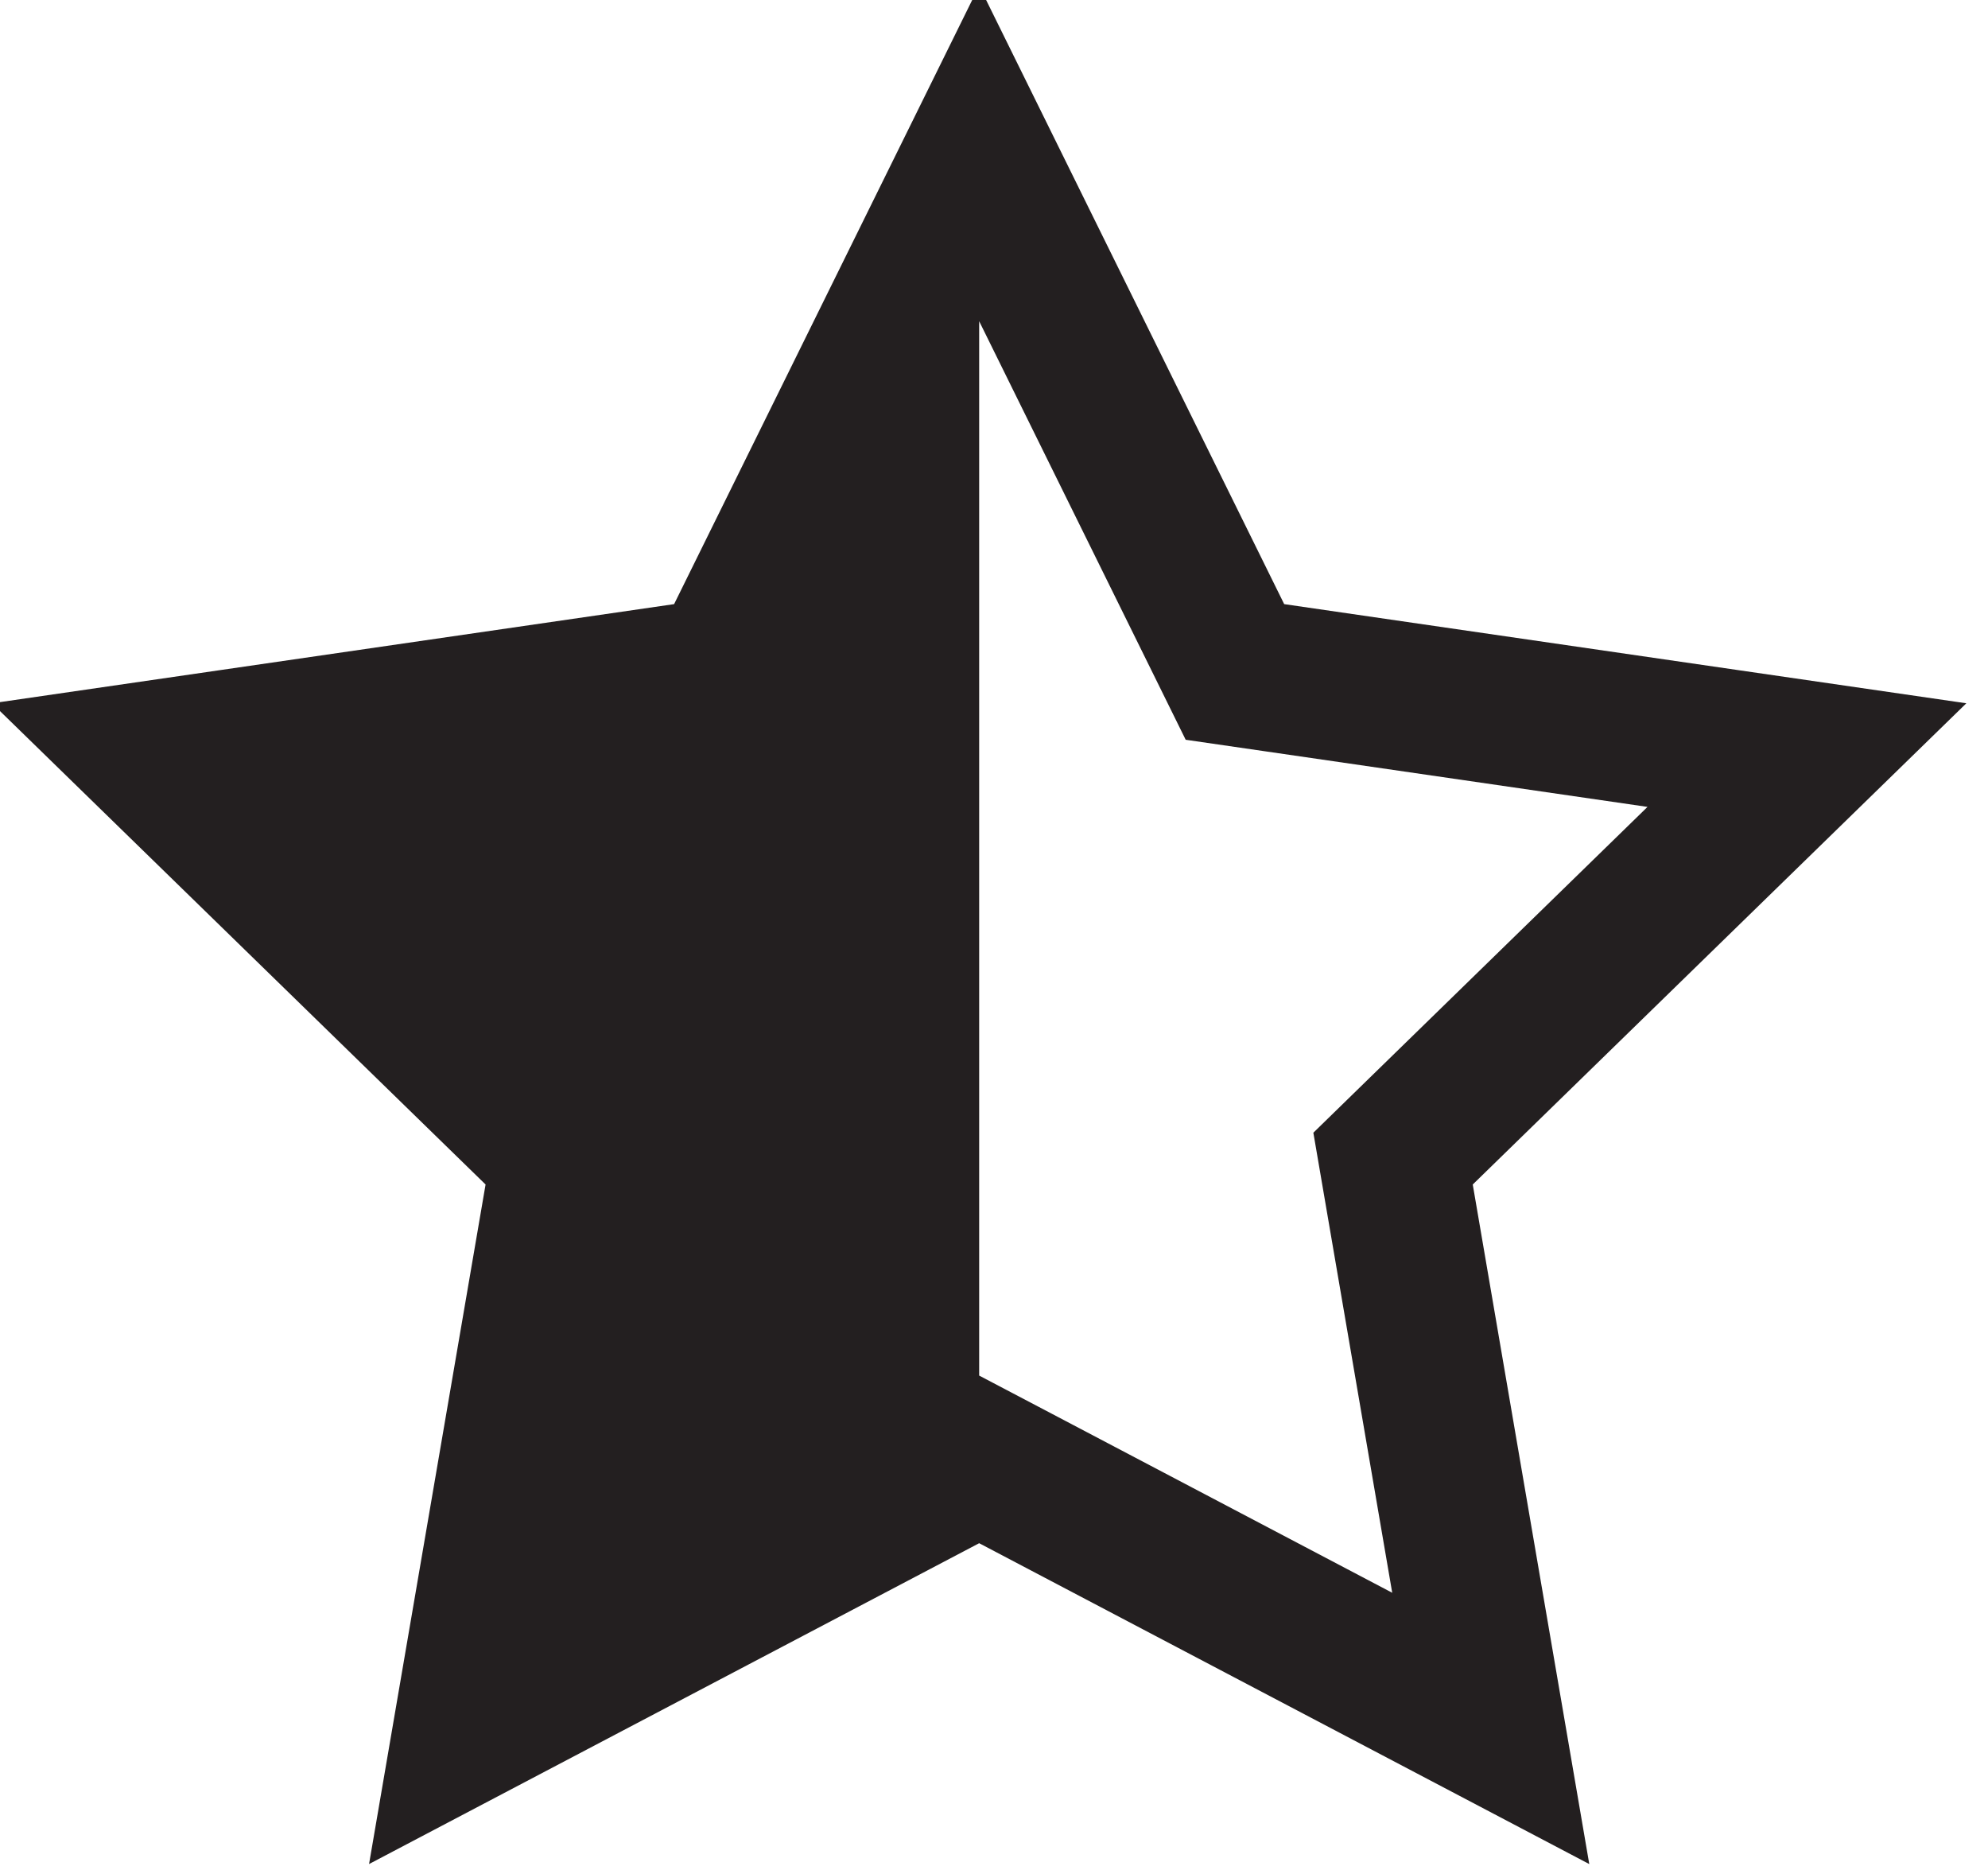
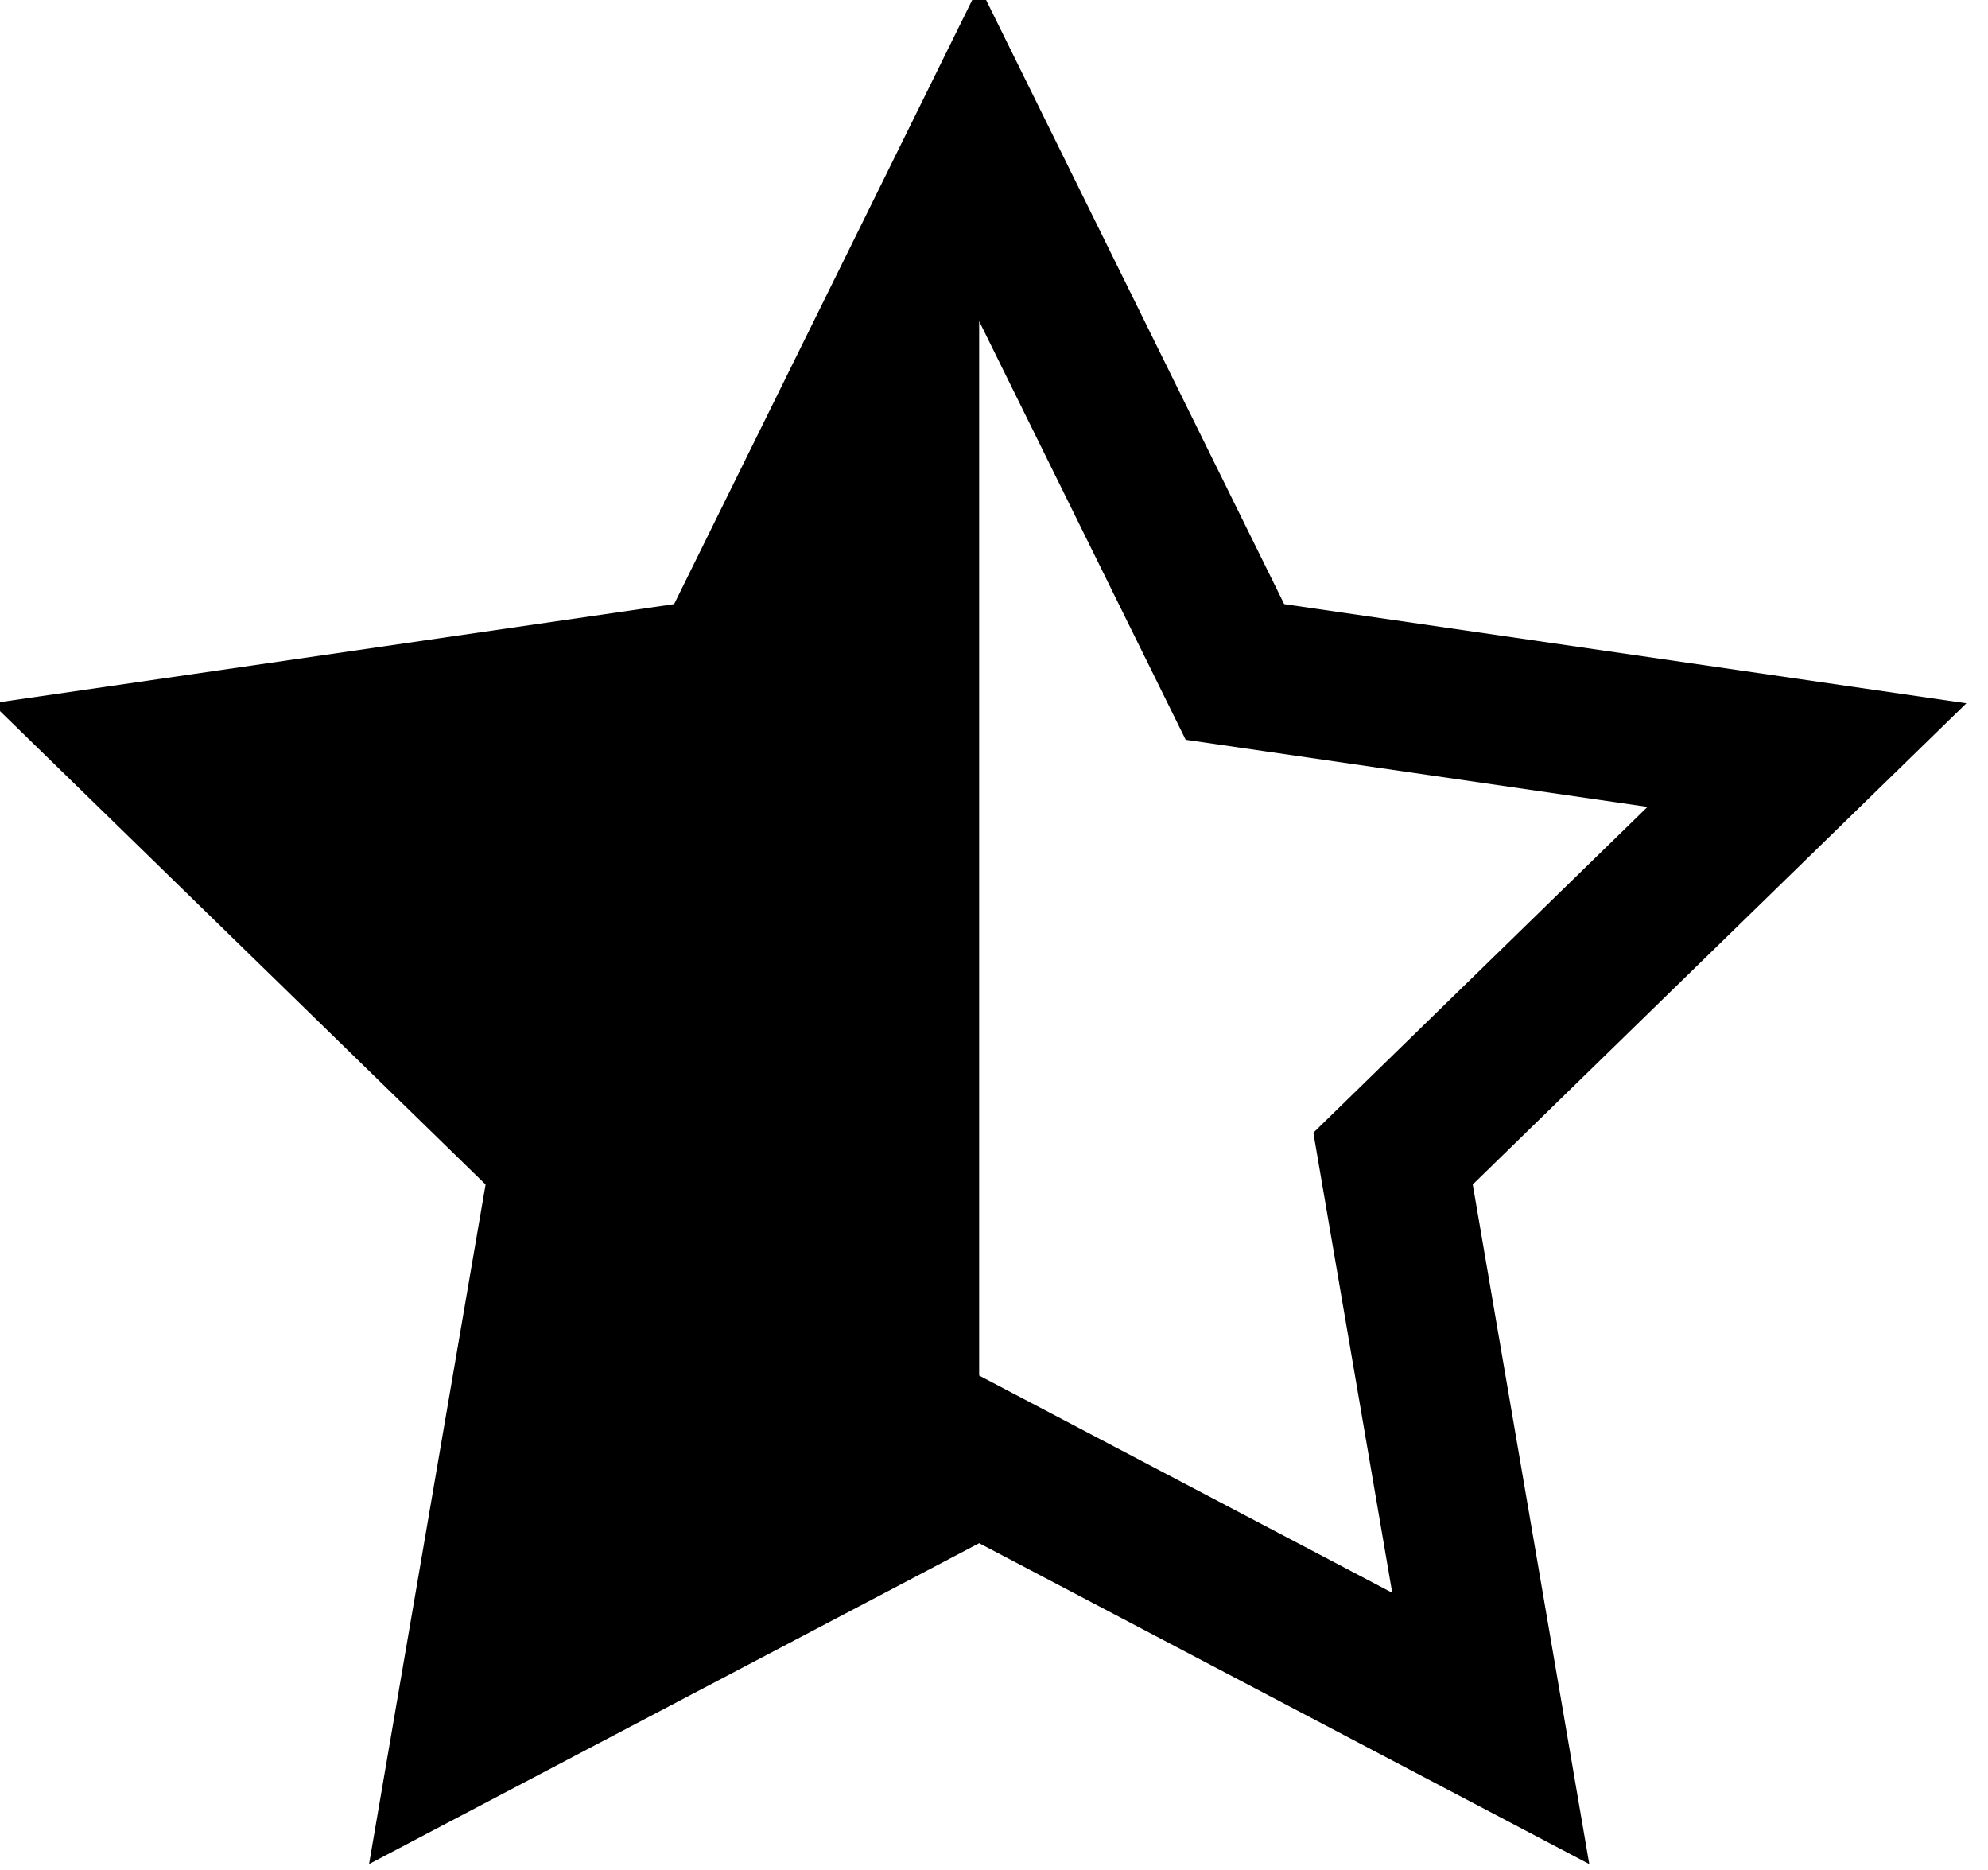
<svg xmlns="http://www.w3.org/2000/svg" enable-background="new 0 0 67 63" height="63px" id="Layer_1" version="1.1" viewBox="0 0 67 63" width="67px" xml:space="preserve">
-   <path d="M66.27,23.696L43.28,20.355L33-0.475L22.719,20.355L-0.27,23.696L16.365,39.91l-3.927,22.896L33,51.996  l20.562,10.811L49.635,39.91L66.27,23.696z M35.327,47.57L33,46.348V10.822l5.797,11.746l1.163,2.357l2.602,0.378l12.963,1.884  l-9.38,9.143l-1.882,1.835l0.444,2.591l2.214,12.91L35.327,47.57z" fill="#231F20" />
+   <path d="M66.27,23.696L43.28,20.355L33-0.475L22.719,20.355L-0.27,23.696L16.365,39.91l-3.927,22.896L33,51.996  l20.562,10.811L49.635,39.91L66.27,23.696z M35.327,47.57L33,46.348V10.822l5.797,11.746l1.163,2.357l2.602,0.378l12.963,1.884  l-9.38,9.143l-1.882,1.835l0.444,2.591l2.214,12.91L35.327,47.57z" fill="currentColor" />
</svg>
